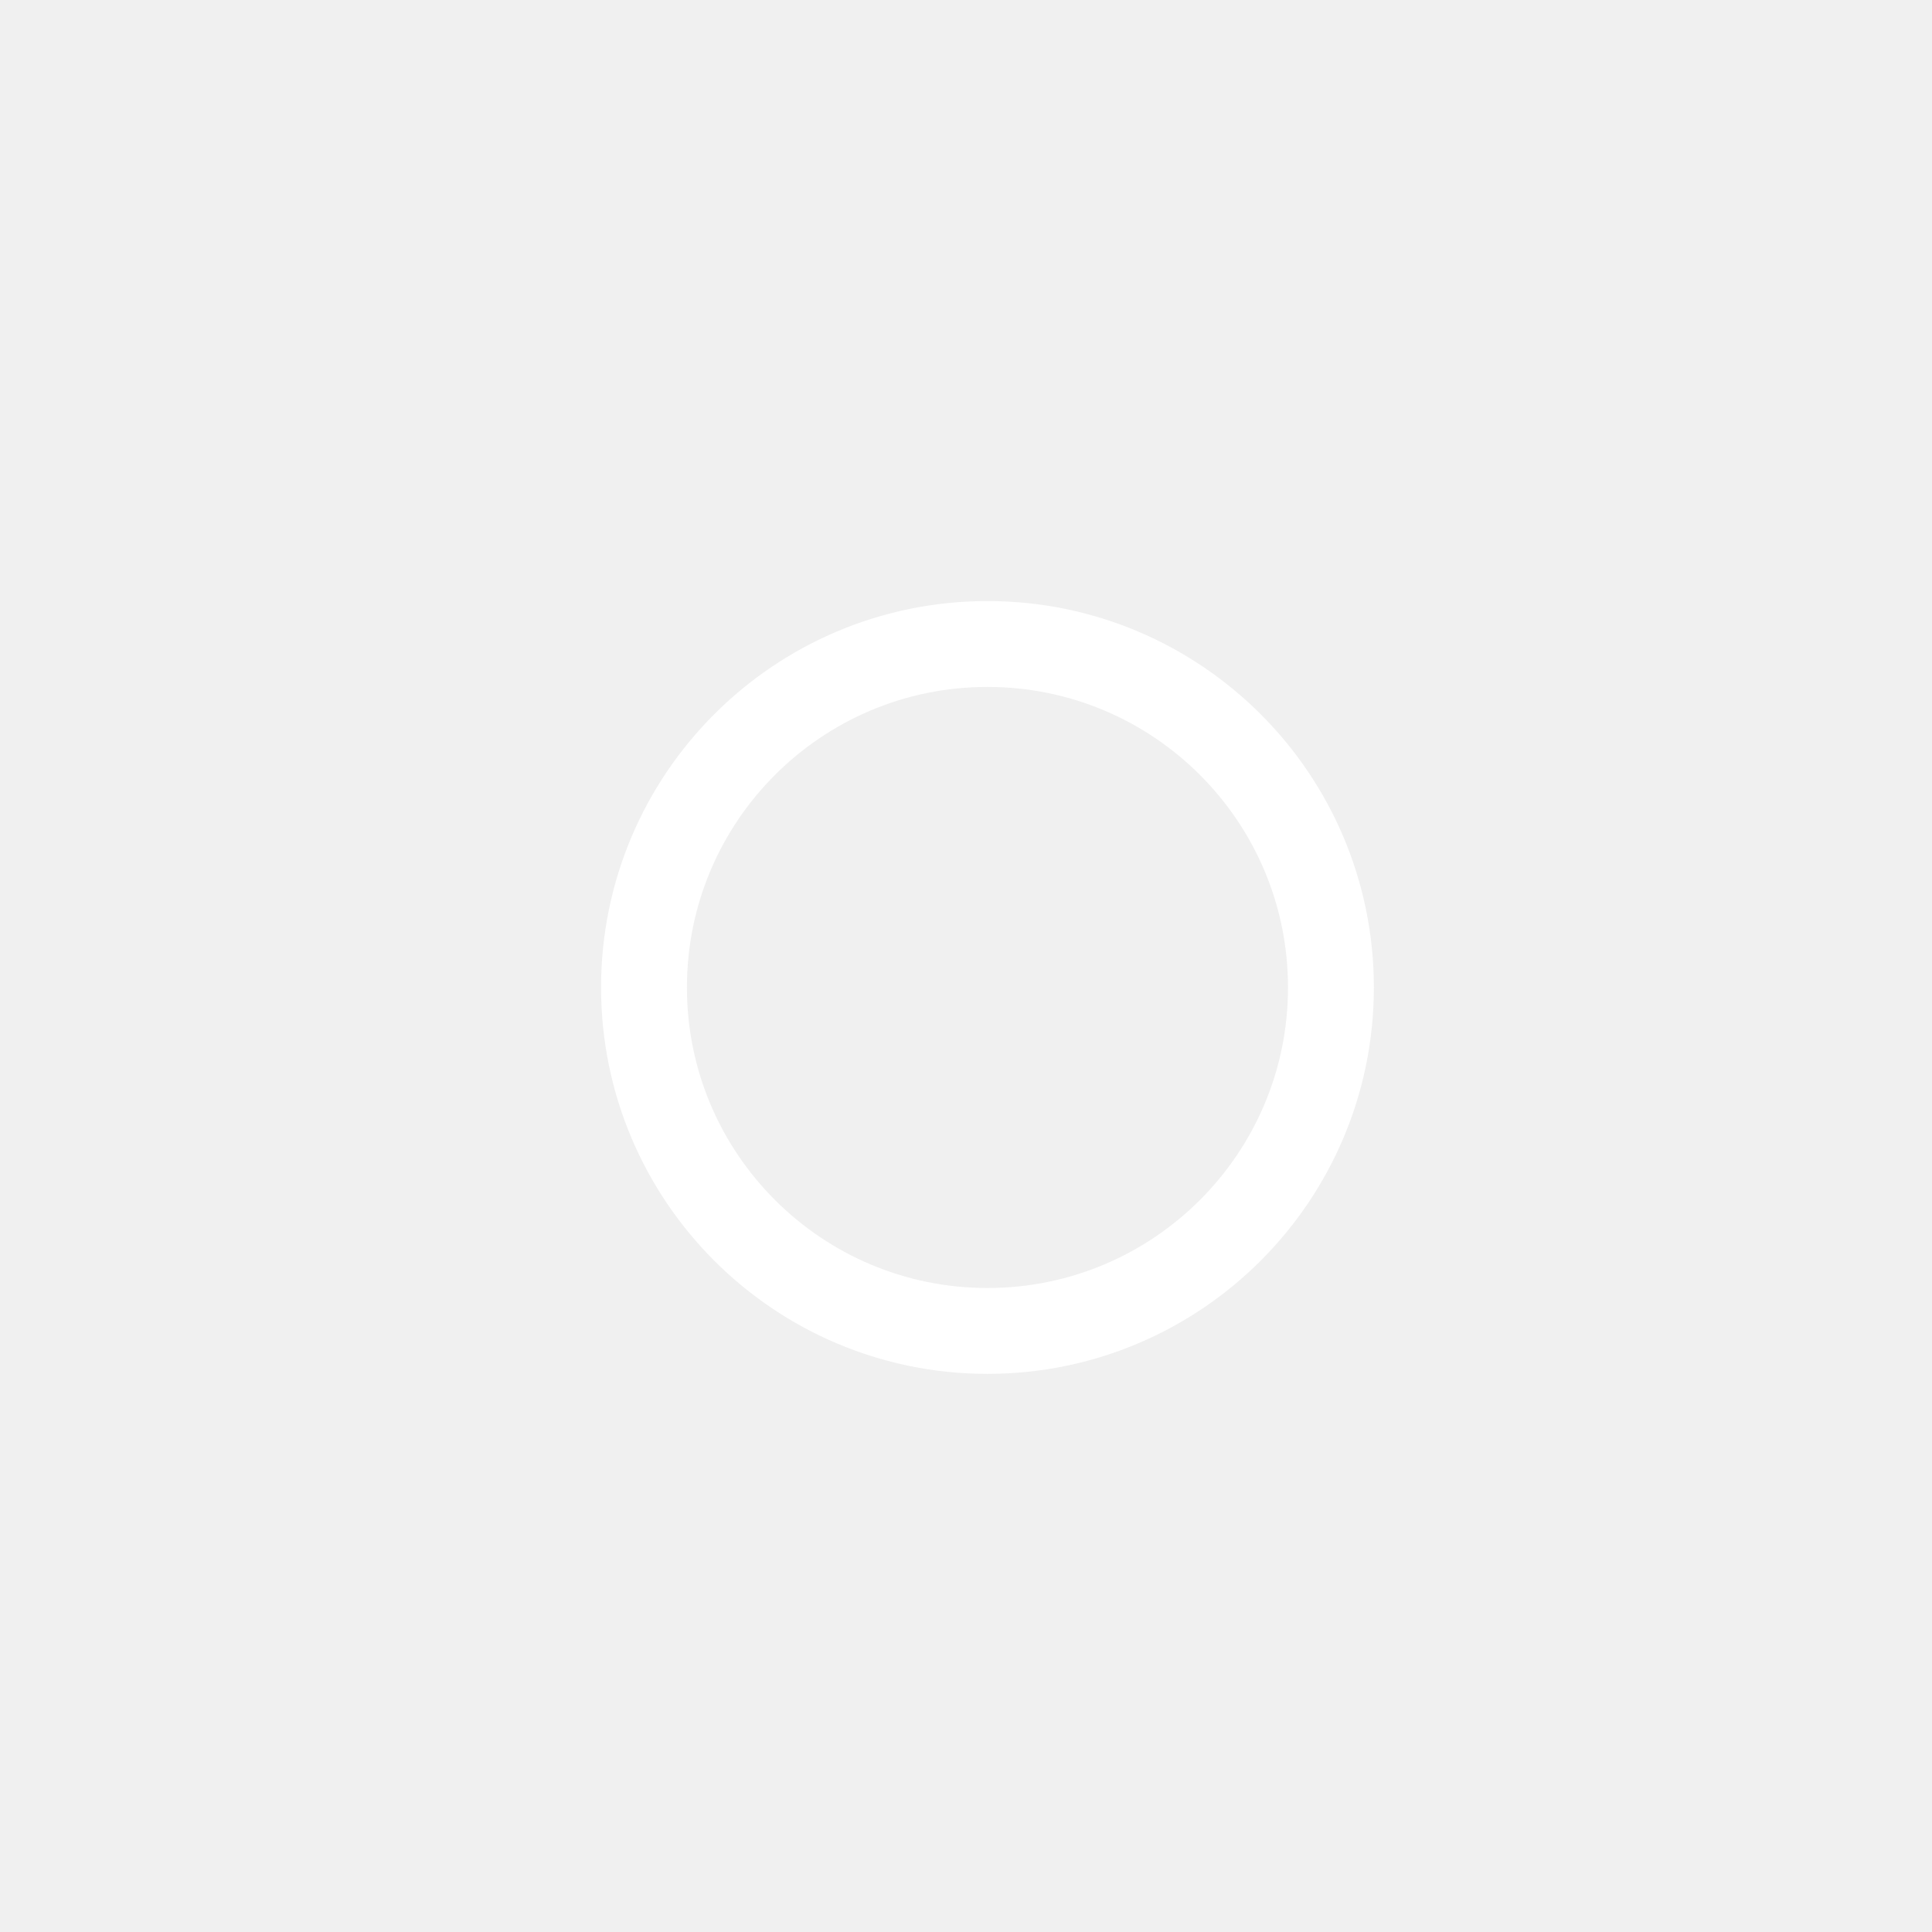
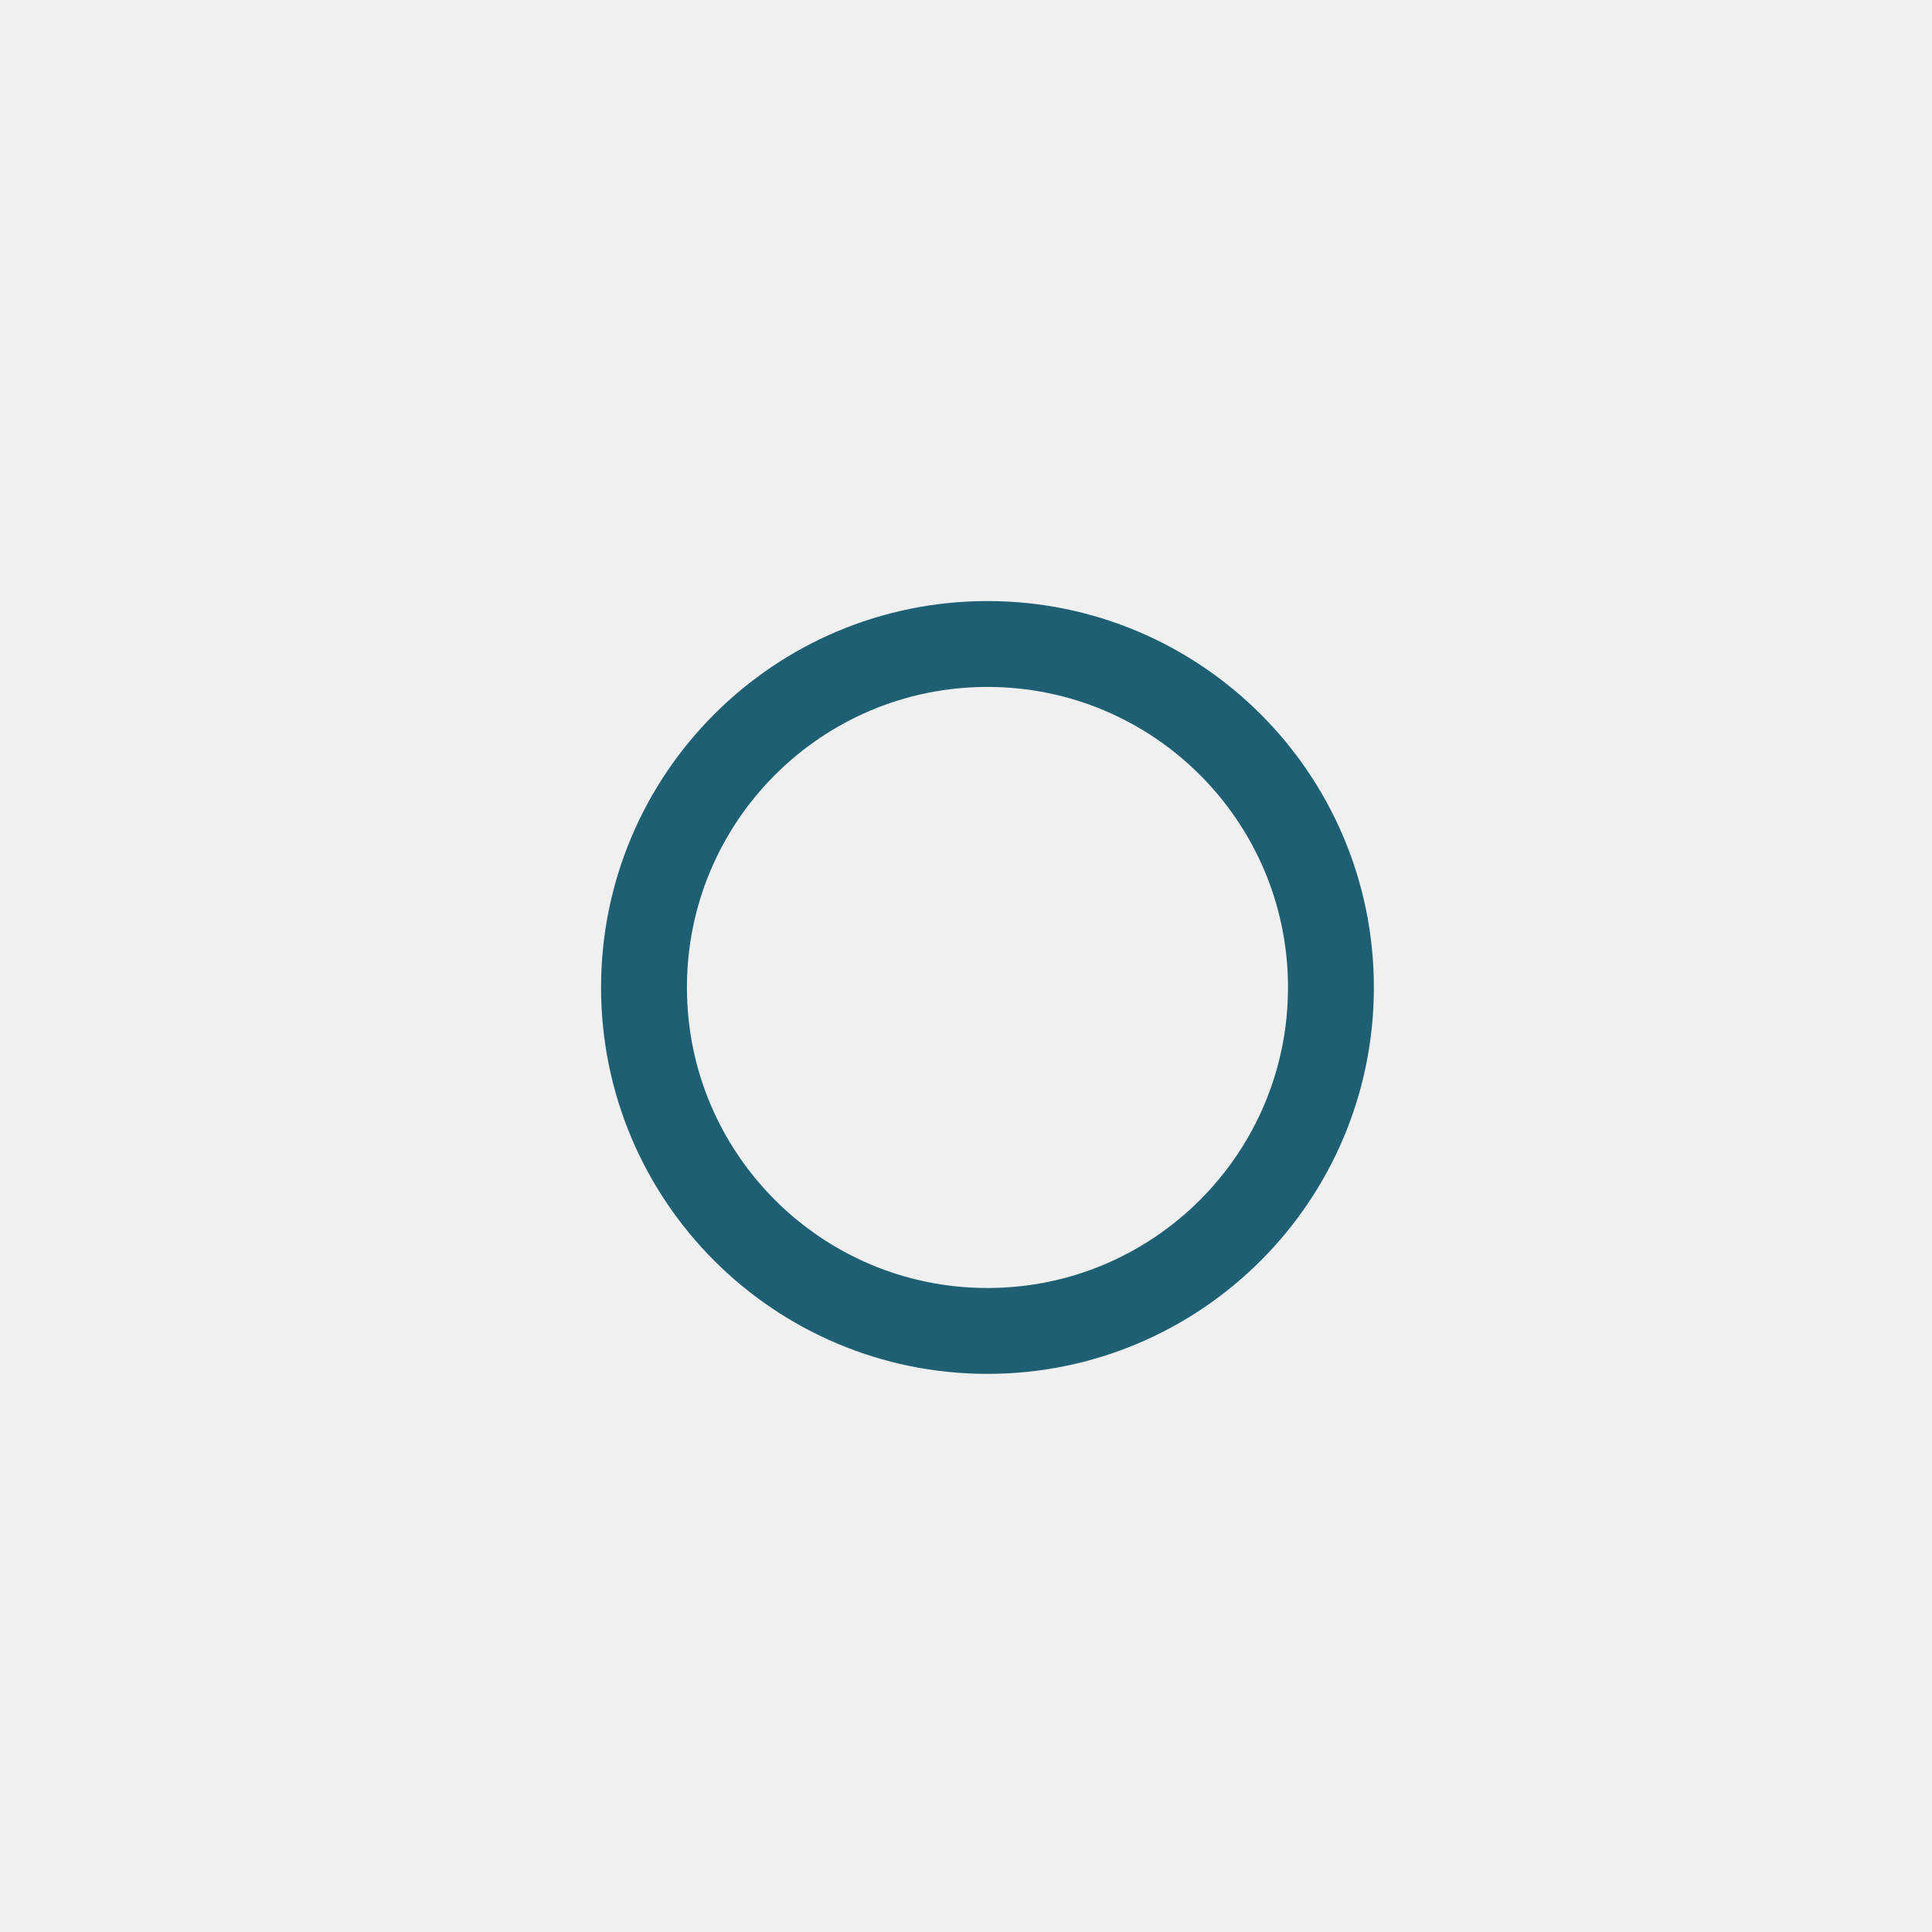
- <svg xmlns="http://www.w3.org/2000/svg" width="45" height="45" viewBox="0 0 45 45" stroke="#fff">
+ <svg xmlns="http://www.w3.org/2000/svg" width="45" height="45" viewBox="0 0 45 45" stroke="#1e5f74">
  <g fill="none" fill-rule="evenodd" transform="translate(1 1)" stroke-width="2">
    <circle cx="22" cy="22" r="6" stroke-opacity="0">
      <animate attributeName="r" begin="1.5s" dur="3s" values="6;22" calcMode="linear" repeatCount="indefinite" />
      <animate attributeName="stroke-opacity" begin="1.5s" dur="3s" values="1;0" calcMode="linear" repeatCount="indefinite" />
      <animate attributeName="stroke-width" begin="1.5s" dur="3s" values="2;0" calcMode="linear" repeatCount="indefinite" />
    </circle>
    <circle cx="22" cy="22" r="6" stroke-opacity="0">
      <animate attributeName="r" begin="3s" dur="3s" values="6;22" calcMode="linear" repeatCount="indefinite" />
      <animate attributeName="stroke-opacity" begin="3s" dur="3s" values="1;0" calcMode="linear" repeatCount="indefinite" />
      <animate attributeName="stroke-width" begin="3s" dur="3s" values="2;0" calcMode="linear" repeatCount="indefinite" />
    </circle>
    <circle cx="22" cy="22" r="8">
      <animate attributeName="r" begin="0s" dur="1.5s" values="6;1;2;3;4;5;6" calcMode="linear" repeatCount="indefinite" />
    </circle>
  </g>
</svg>
